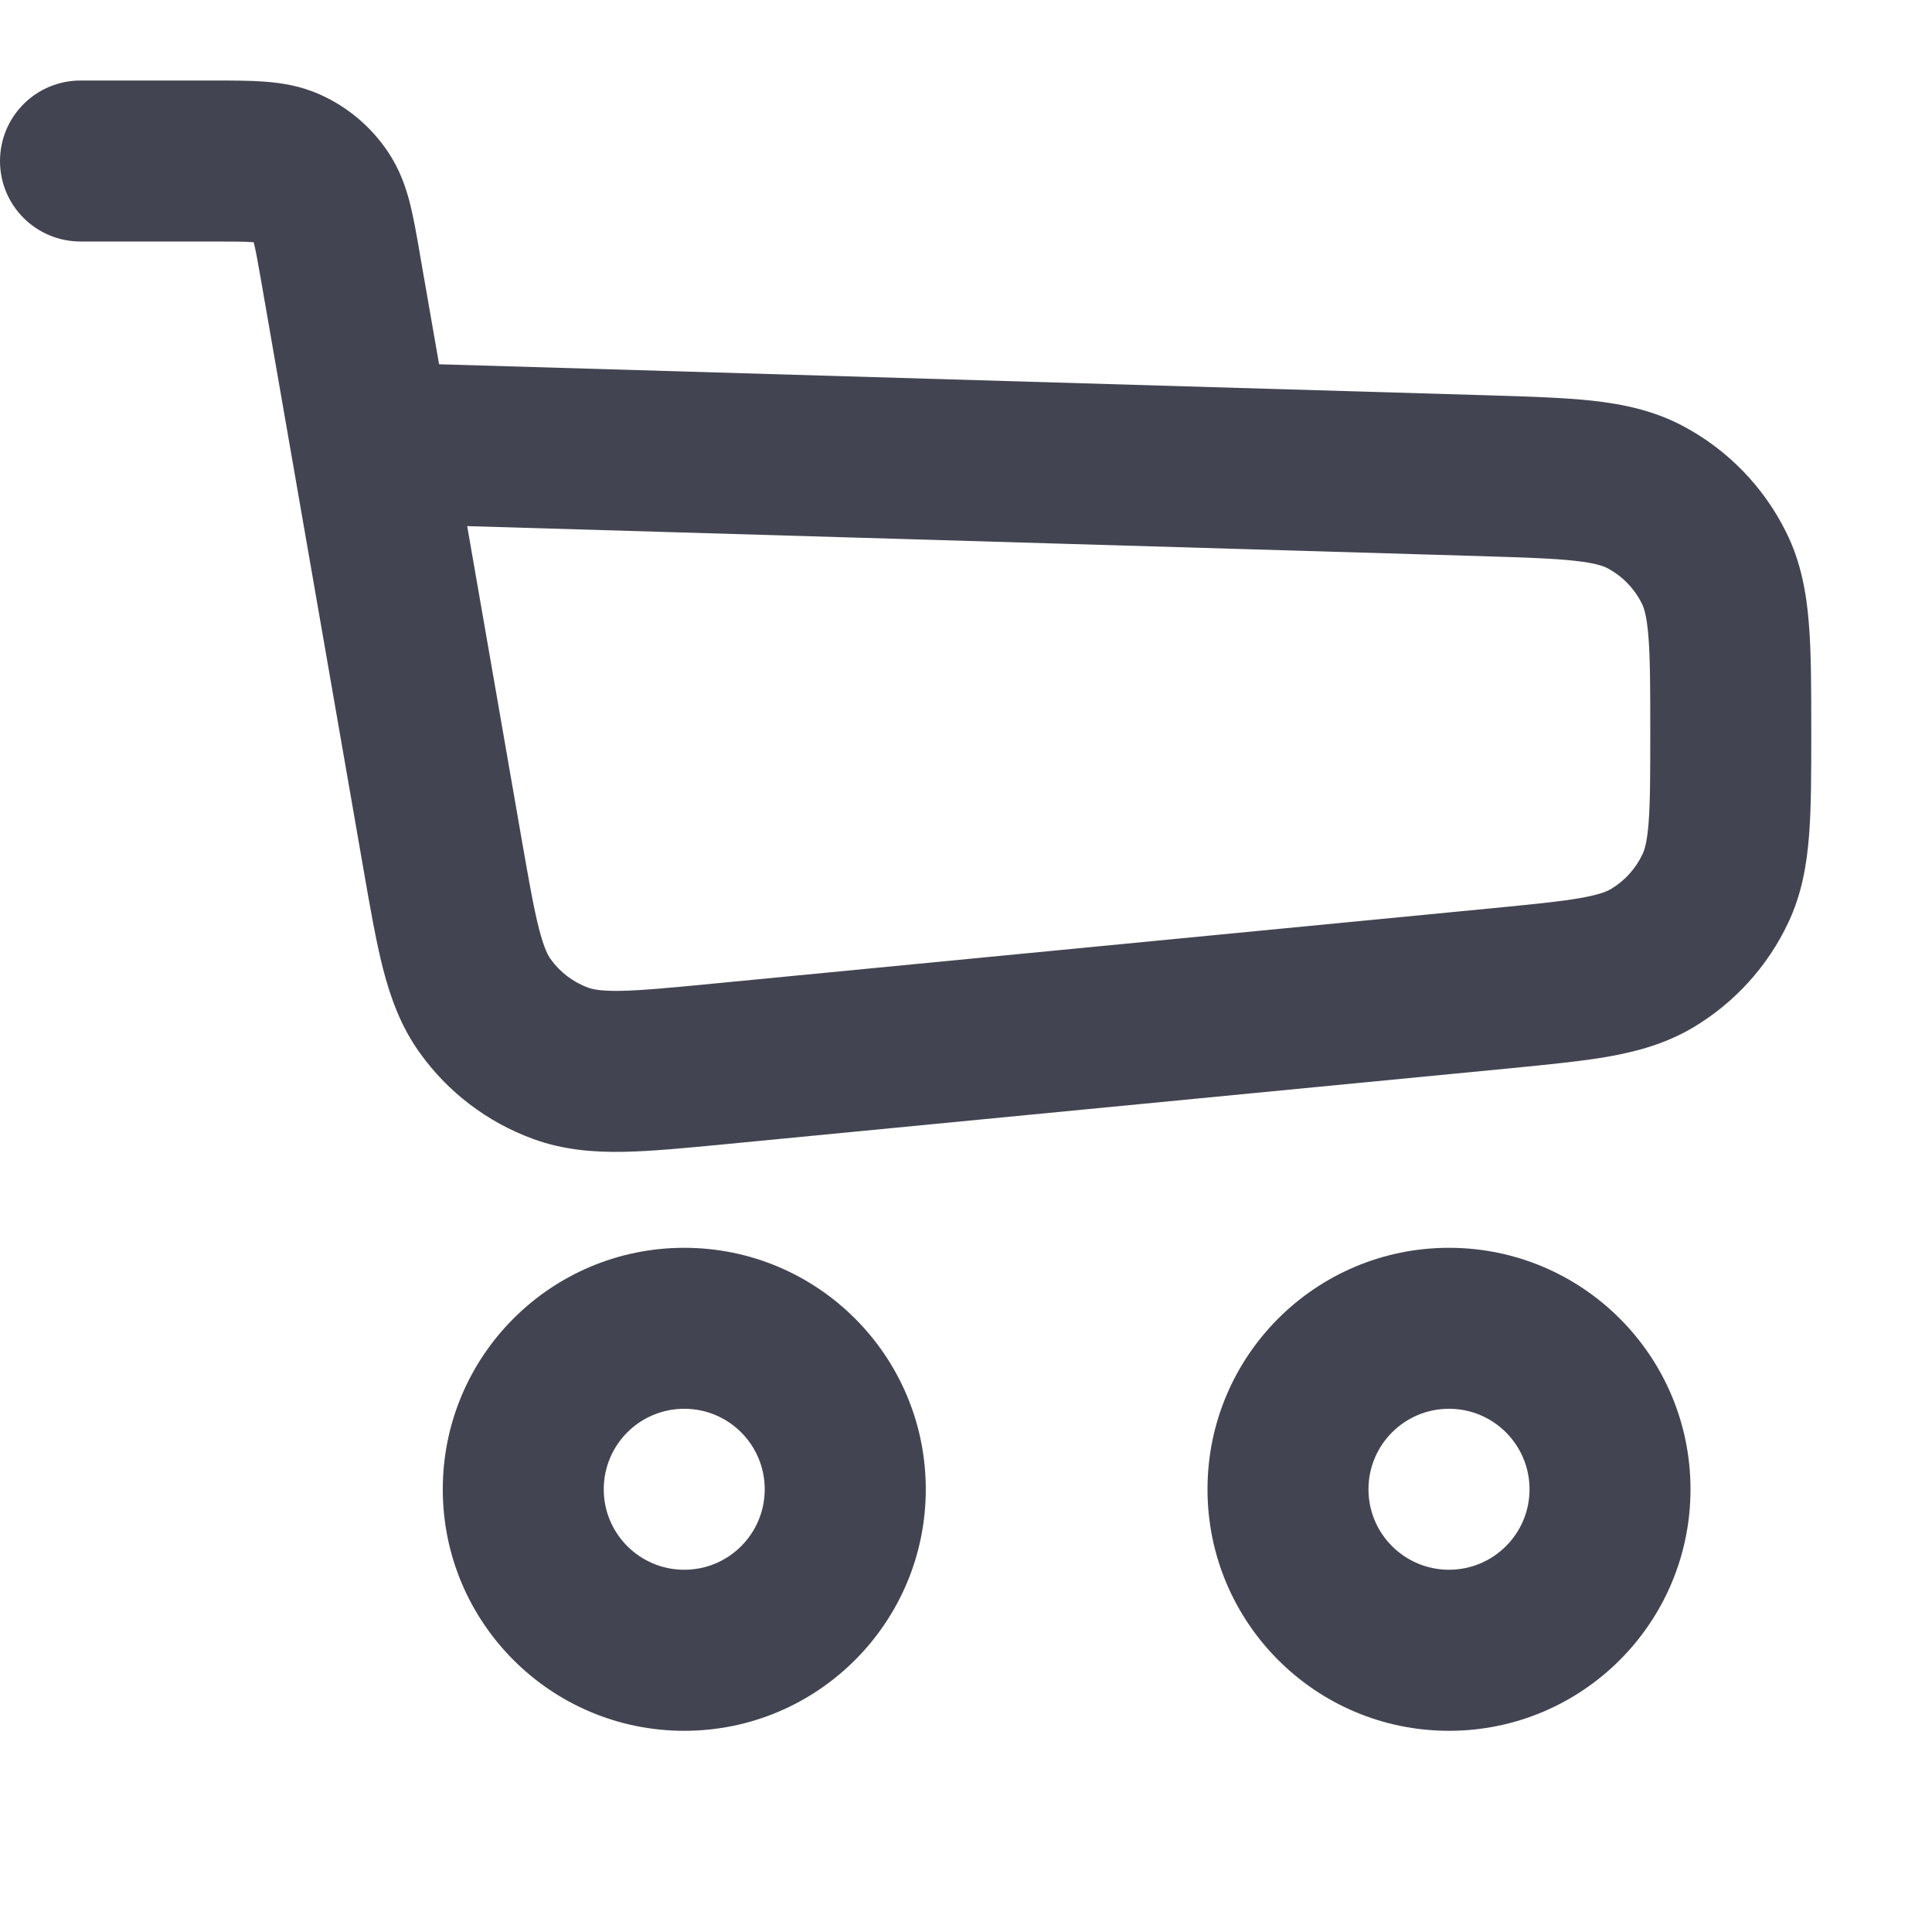
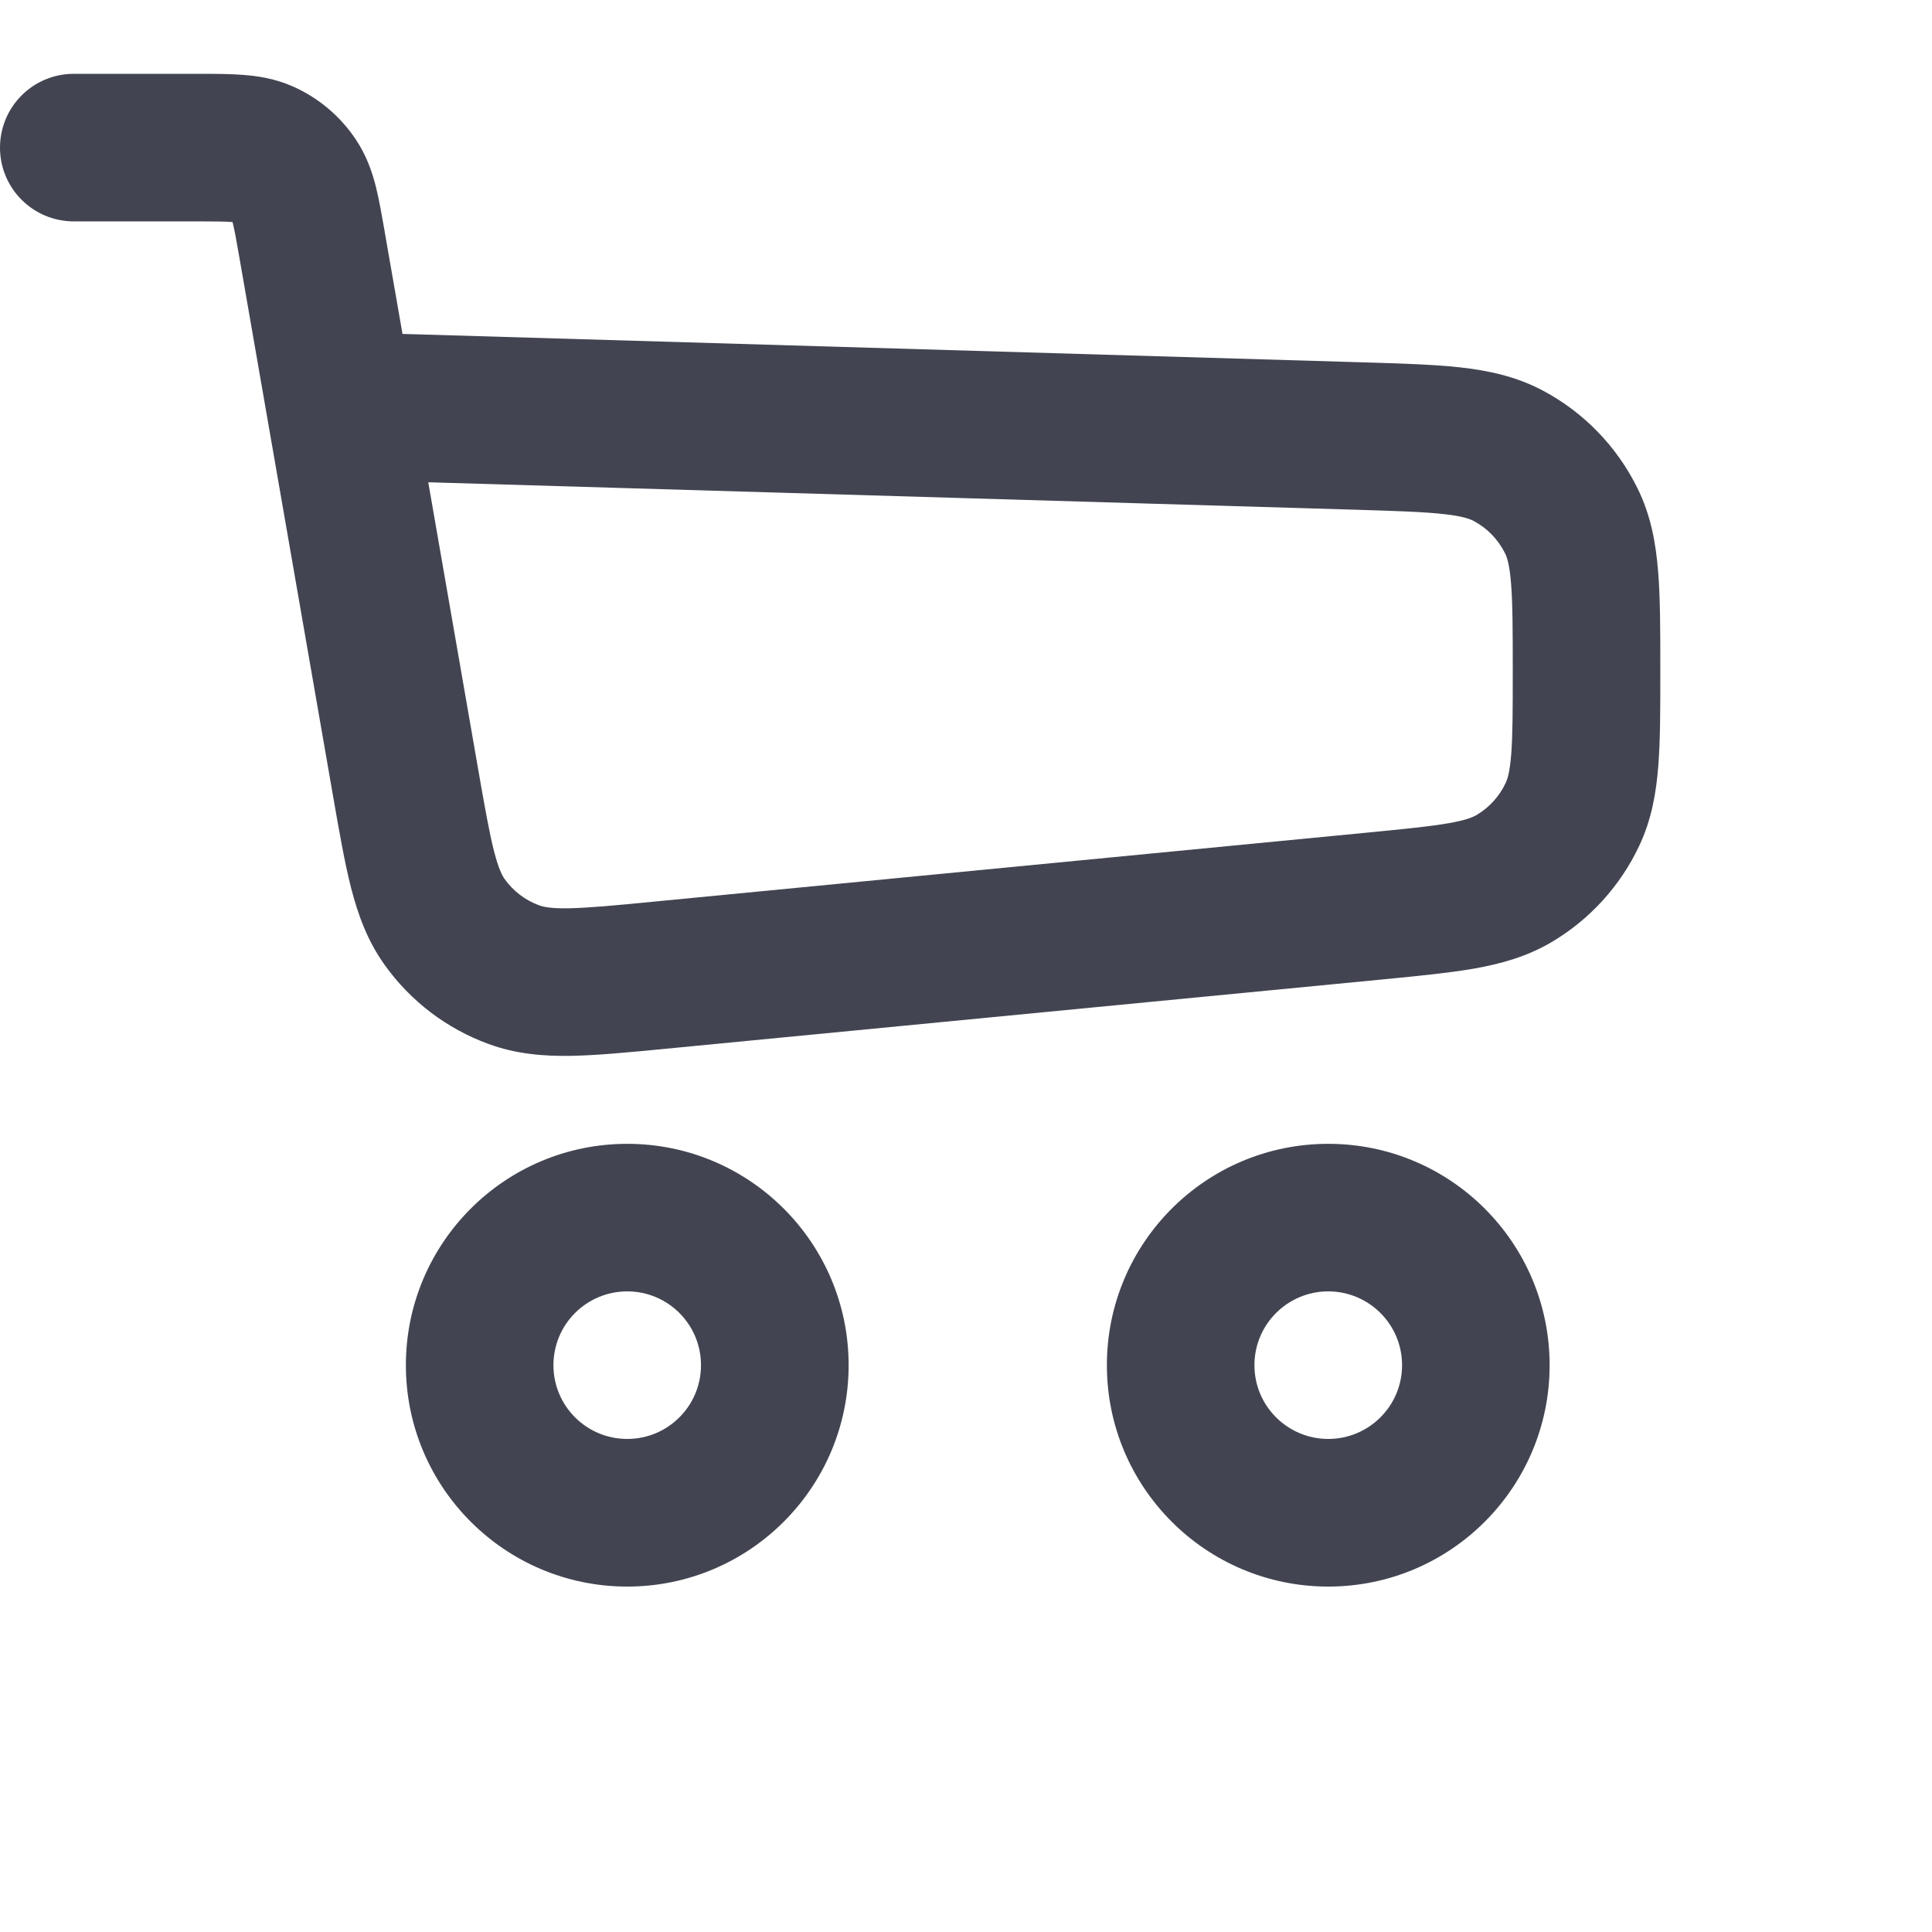
- <svg xmlns="http://www.w3.org/2000/svg" width="22" height="22" viewBox="0 0 22 22" fill="none">
+ <svg xmlns="http://www.w3.org/2000/svg" width="24" height="24" viewBox="0 0 24 24" fill="none">
  <path fill-rule="evenodd" clip-rule="evenodd" d="M2.88 2.758C2.79 2.751 2.666 2.75 2.433 2.75H0.917C0.41 2.75 0 2.34 0 1.834C0 1.327 0.41 0.917 0.917 0.917H2.433C2.442 0.917 2.45 0.917 2.459 0.917C2.656 0.917 2.851 0.917 3.018 0.93C3.203 0.944 3.419 0.976 3.643 1.076C3.957 1.216 4.225 1.442 4.417 1.728C4.554 1.931 4.623 2.138 4.669 2.318C4.71 2.481 4.743 2.673 4.777 2.866C4.778 2.875 4.78 2.883 4.781 2.892L5 4.148L16.929 4.501C17.396 4.515 17.8 4.527 18.133 4.563C18.485 4.602 18.834 4.675 19.168 4.853C19.675 5.123 20.084 5.545 20.339 6.06C20.508 6.399 20.57 6.75 20.598 7.102C20.625 7.436 20.625 7.84 20.625 8.308V8.376C20.625 8.815 20.625 9.196 20.6 9.512C20.574 9.848 20.517 10.181 20.363 10.507C20.129 11.004 19.752 11.419 19.28 11.7C18.97 11.884 18.645 11.973 18.313 12.032C18.001 12.086 17.622 12.123 17.184 12.166L8.261 13.029C7.813 13.072 7.424 13.11 7.1 13.116C6.757 13.122 6.412 13.095 6.067 12.968C5.548 12.778 5.099 12.436 4.778 11.986C4.564 11.687 4.447 11.362 4.361 11.029C4.281 10.715 4.214 10.33 4.137 9.887L2.975 3.206C2.935 2.977 2.913 2.854 2.891 2.767C2.89 2.764 2.89 2.761 2.889 2.758C2.886 2.758 2.883 2.758 2.88 2.758ZM5.32 5.991L5.937 9.539C6.022 10.026 6.077 10.338 6.137 10.574C6.195 10.798 6.24 10.879 6.269 10.92C6.376 11.07 6.526 11.184 6.699 11.247C6.746 11.264 6.836 11.287 7.068 11.283C7.311 11.278 7.627 11.249 8.118 11.201L16.974 10.344C17.454 10.297 17.762 10.267 17.996 10.226C18.218 10.187 18.301 10.149 18.343 10.124C18.501 10.03 18.626 9.892 18.704 9.726C18.725 9.682 18.755 9.595 18.773 9.37C18.791 9.134 18.792 8.825 18.792 8.342C18.792 7.83 18.791 7.501 18.771 7.249C18.752 7.009 18.719 6.918 18.696 6.873C18.611 6.702 18.475 6.561 18.306 6.471C18.262 6.448 18.172 6.412 17.933 6.386C17.682 6.358 17.352 6.348 16.84 6.332L5.32 5.991Z" fill="#424551" />
  <path fill-rule="evenodd" clip-rule="evenodd" d="M7.792 16.042C7.285 16.042 6.875 16.452 6.875 16.959C6.875 17.465 7.285 17.875 7.792 17.875C8.298 17.875 8.708 17.465 8.708 16.959C8.708 16.452 8.298 16.042 7.792 16.042ZM5.042 16.959C5.042 15.44 6.273 14.209 7.792 14.209C9.31 14.209 10.542 15.44 10.542 16.959C10.542 18.477 9.31 19.709 7.792 19.709C6.273 19.709 5.042 18.477 5.042 16.959Z" fill="#424551" />
  <path fill-rule="evenodd" clip-rule="evenodd" d="M16.5 16.042C15.994 16.042 15.583 16.452 15.583 16.959C15.583 17.465 15.994 17.875 16.5 17.875C17.006 17.875 17.417 17.465 17.417 16.959C17.417 16.452 17.006 16.042 16.5 16.042ZM13.75 16.959C13.75 15.44 14.981 14.209 16.5 14.209C18.019 14.209 19.25 15.44 19.25 16.959C19.25 18.477 18.019 19.709 16.5 19.709C14.981 19.709 13.75 18.477 13.75 16.959Z" fill="#424551" />
</svg>
